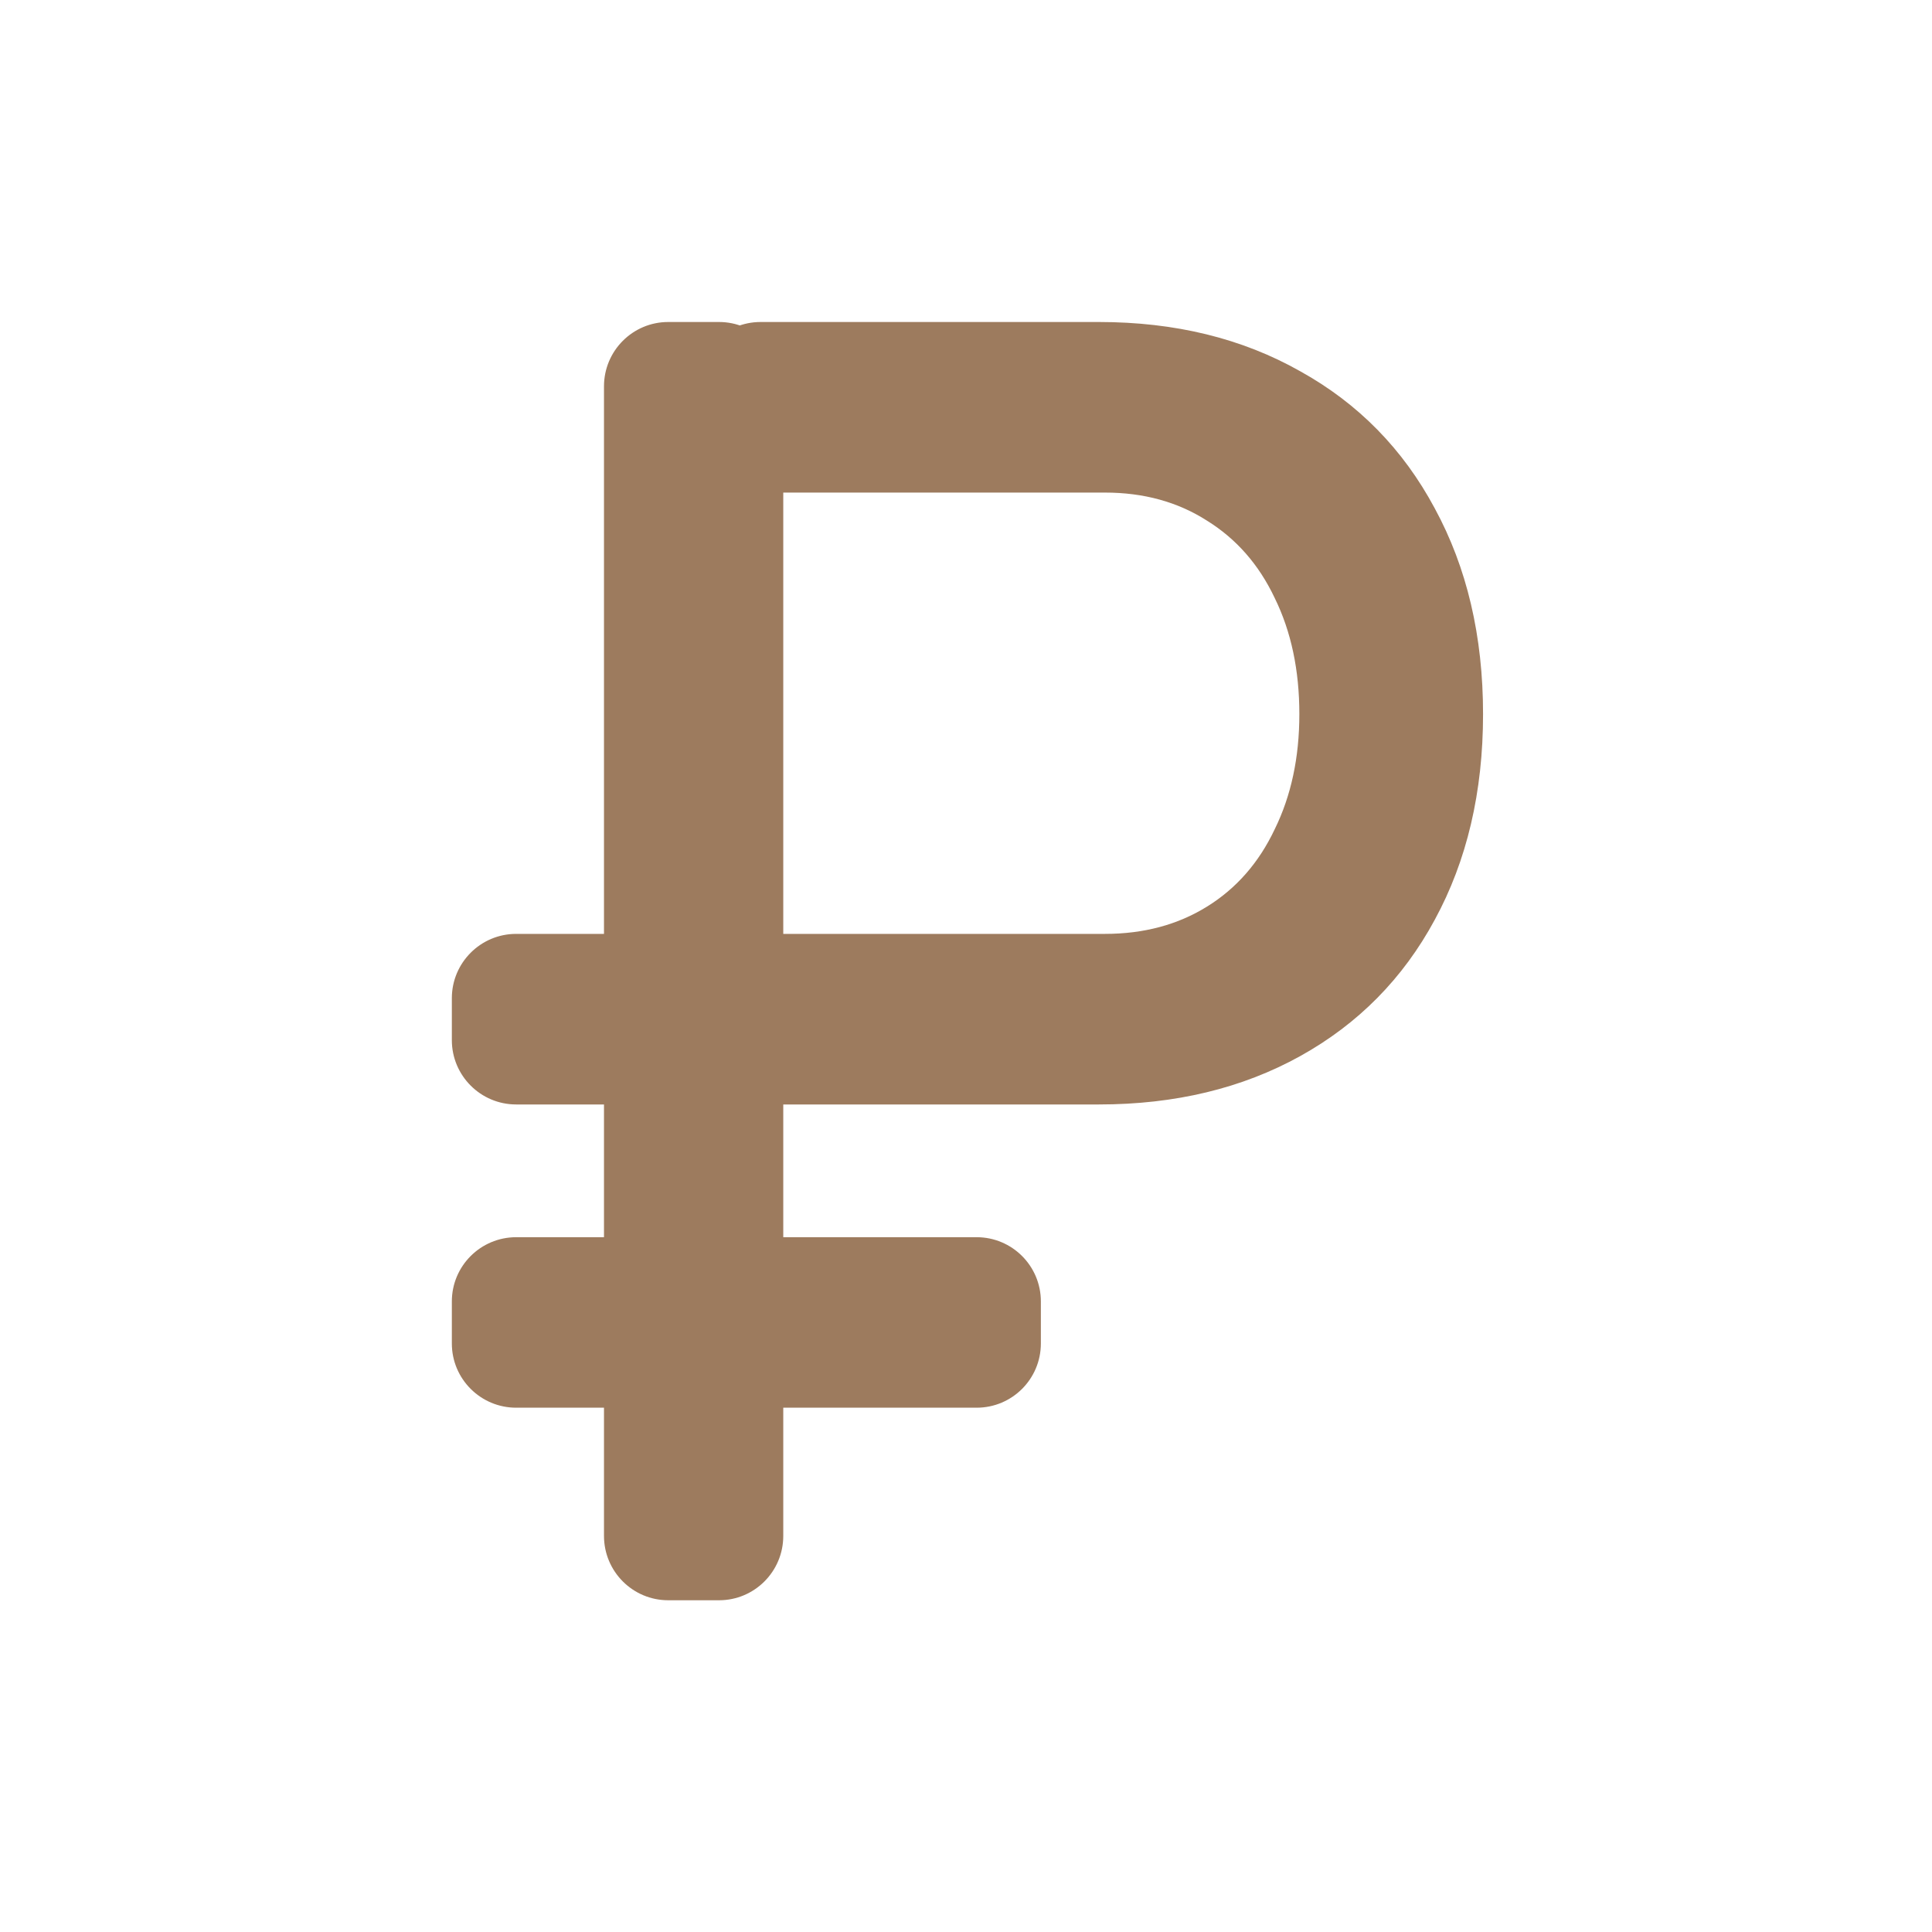
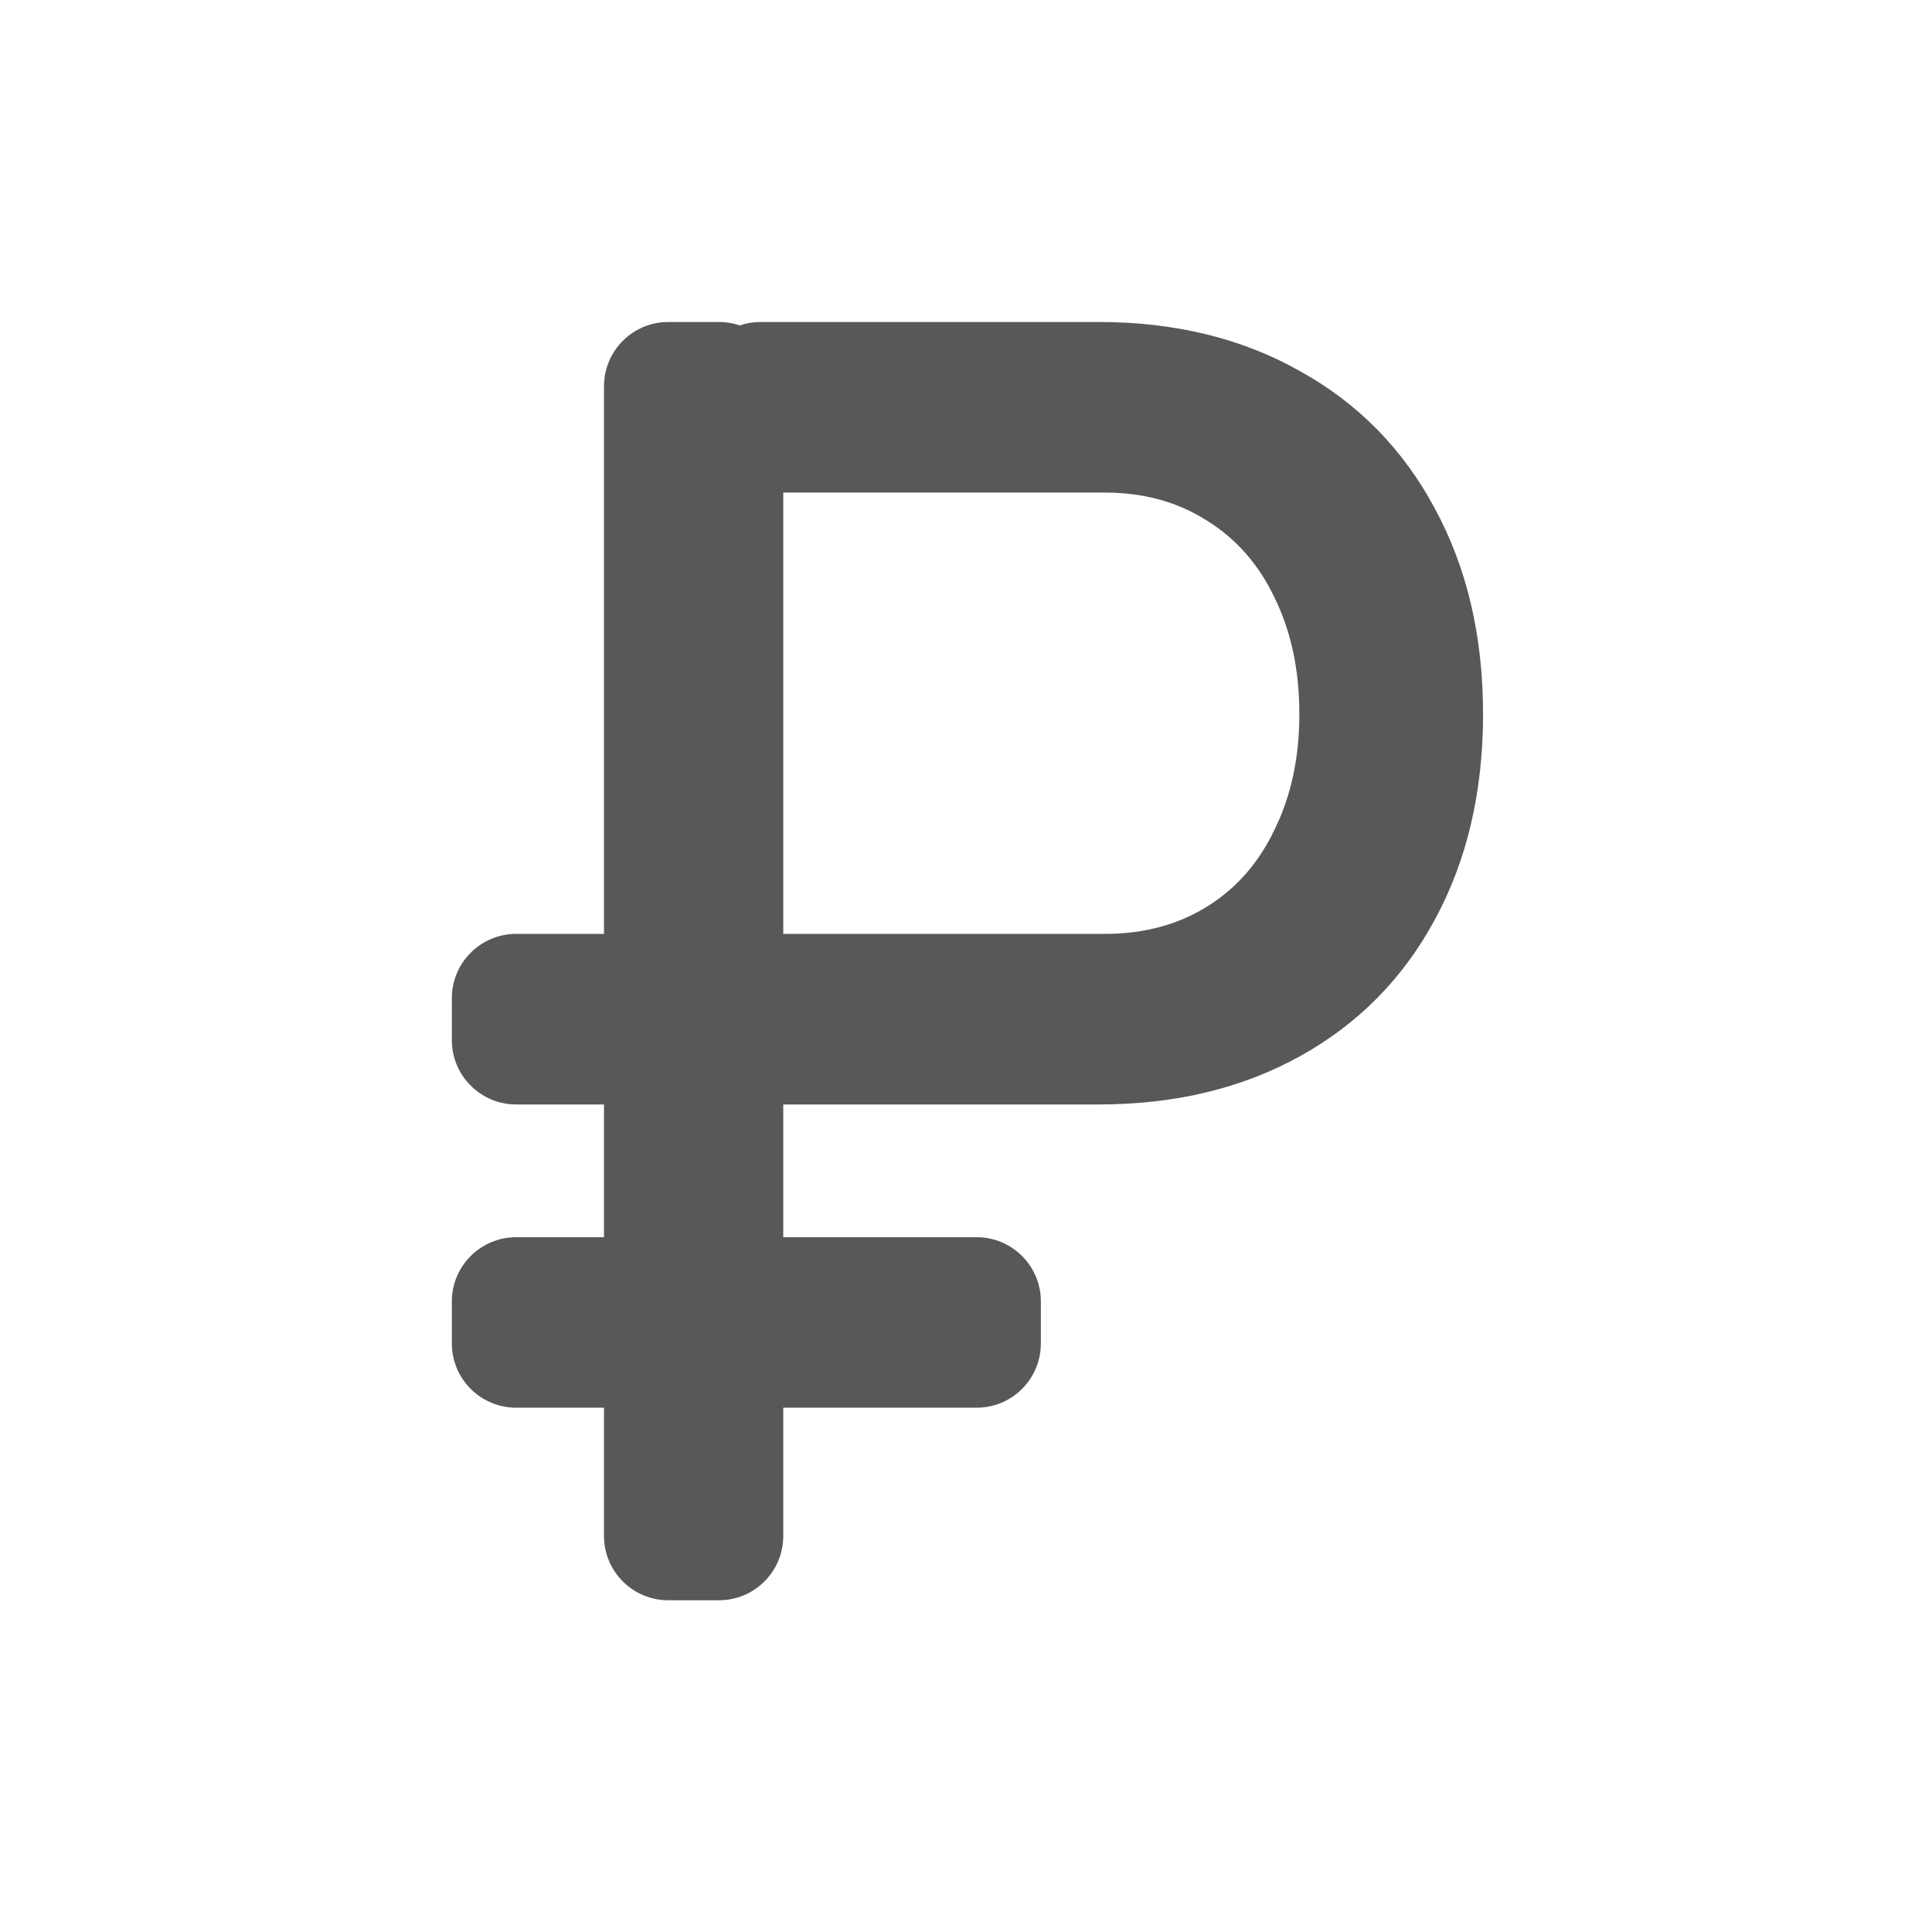
<svg xmlns="http://www.w3.org/2000/svg" width="24" height="24" viewBox="0 0 24 24" fill="none">
  <g id="Ð ÑÐ±Ð»Ñ" opacity="0.7">
-     <path id="â½" d="M5.613 12.4C5.613 11.959 5.971 11.601 6.412 11.601H12.132C12.573 11.601 12.93 11.959 12.93 12.4V12.921C12.93 13.362 12.573 13.72 12.132 13.72H6.412C5.971 13.72 5.613 13.362 5.613 12.921V12.4ZM5.613 16.167C5.613 15.726 5.971 15.369 6.412 15.369H12.132C12.573 15.369 12.93 15.726 12.93 16.167V16.689C12.93 17.13 12.573 17.487 12.132 17.487H6.412C5.971 17.487 5.613 17.13 5.613 16.689V16.167ZM8.649 12.4C8.649 11.959 9.007 11.601 9.448 11.601H13.727C14.208 11.601 14.63 11.488 14.994 11.262C15.358 11.037 15.639 10.716 15.835 10.301C16.039 9.886 16.141 9.409 16.141 8.871C16.141 8.325 16.039 7.844 15.835 7.429C15.639 7.014 15.358 6.694 14.994 6.468C14.63 6.235 14.208 6.119 13.727 6.119H9.448C9.007 6.119 8.649 5.761 8.649 5.32V4.799C8.649 4.358 9.007 4 9.448 4H13.651C14.598 4 15.431 4.204 16.152 4.612C16.873 5.012 17.43 5.58 17.823 6.315C18.223 7.051 18.423 7.902 18.423 8.871C18.423 9.839 18.223 10.691 17.823 11.426C17.43 12.154 16.873 12.719 16.152 13.119C15.431 13.519 14.598 13.72 13.651 13.72H9.448C9.007 13.72 8.649 13.362 8.649 12.921V12.4ZM7.503 4.799C7.503 4.358 7.86 4 8.301 4H8.932C9.373 4 9.73 4.358 9.73 4.799V19.08C9.73 19.521 9.373 19.879 8.932 19.879H8.301C7.86 19.879 7.503 19.521 7.503 19.08V4.799Z" fill="#734319" />
+     <path id="â½" d="M5.613 12.4C5.613 11.959 5.971 11.601 6.412 11.601H12.132C12.573 11.601 12.93 11.959 12.93 12.4V12.921C12.93 13.362 12.573 13.72 12.132 13.72H6.412C5.971 13.72 5.613 13.362 5.613 12.921V12.4ZM5.613 16.167C5.613 15.726 5.971 15.369 6.412 15.369H12.132C12.573 15.369 12.93 15.726 12.93 16.167V16.689C12.93 17.13 12.573 17.487 12.132 17.487H6.412C5.971 17.487 5.613 17.13 5.613 16.689V16.167ZM8.649 12.4C8.649 11.959 9.007 11.601 9.448 11.601H13.727C14.208 11.601 14.63 11.488 14.994 11.262C15.358 11.037 15.639 10.716 15.835 10.301C16.039 9.886 16.141 9.409 16.141 8.871C16.141 8.325 16.039 7.844 15.835 7.429C15.639 7.014 15.358 6.694 14.994 6.468C14.63 6.235 14.208 6.119 13.727 6.119H9.448C9.007 6.119 8.649 5.761 8.649 5.32V4.799C8.649 4.358 9.007 4 9.448 4H13.651C14.598 4 15.431 4.204 16.152 4.612C16.873 5.012 17.43 5.58 17.823 6.315C18.223 7.051 18.423 7.902 18.423 8.871C18.423 9.839 18.223 10.691 17.823 11.426C17.43 12.154 16.873 12.719 16.152 13.119C15.431 13.519 14.598 13.72 13.651 13.72H9.448C9.007 13.72 8.649 13.362 8.649 12.921V12.4ZM7.503 4.799C7.503 4.358 7.86 4 8.301 4H8.932C9.373 4 9.73 4.358 9.73 4.799V19.08C9.73 19.521 9.373 19.879 8.932 19.879H8.301C7.86 19.879 7.503 19.521 7.503 19.08V4.799Z" fill="#111111" />
  </g>
</svg>
